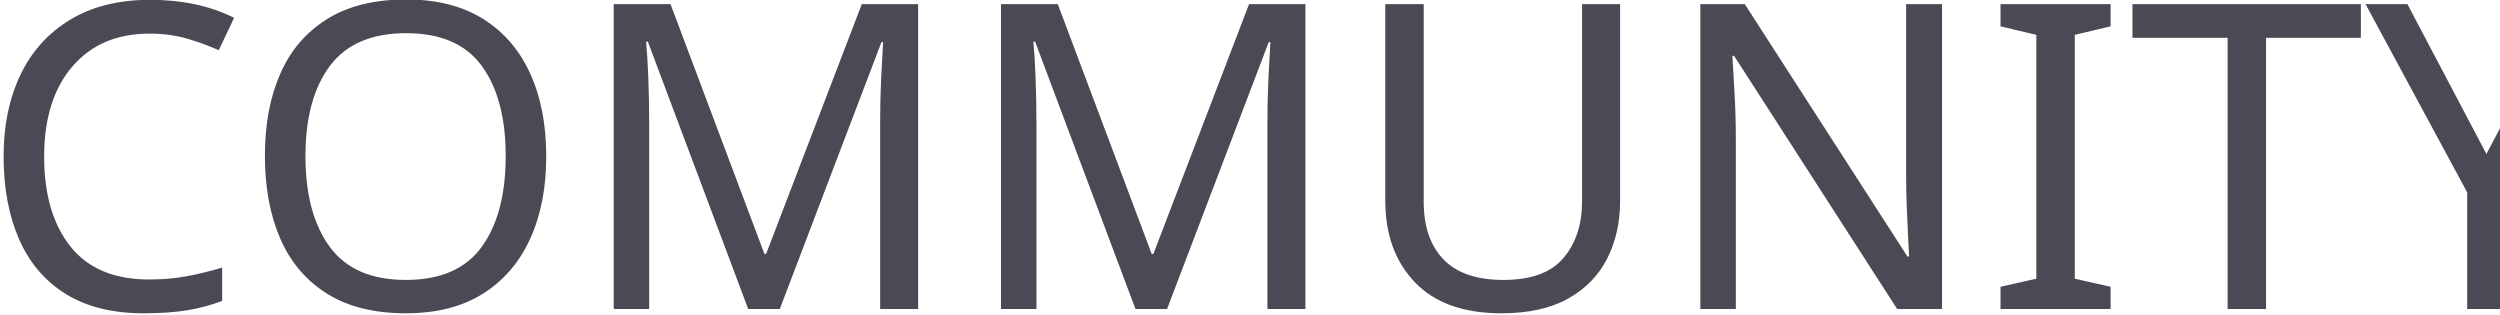
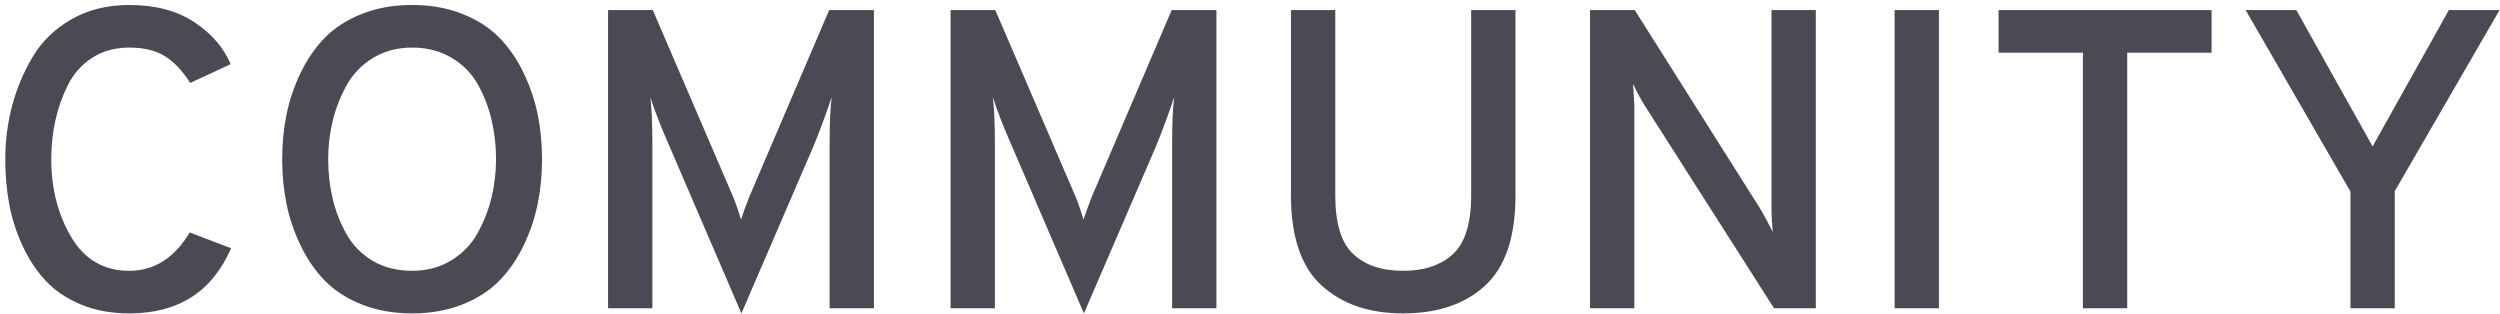
- <svg xmlns="http://www.w3.org/2000/svg" width="445px" height="56px" viewBox="0 0 445 56" version="1.1">
-   <g id="Page-1" stroke="none" stroke-width="1" fill="none" fill-rule="evenodd" font-family="Overpass-SemiBold, Overpass" font-size="76" font-weight="500">
-     <text id="COMMUNITY" fill="#4A4A55">
-       <tspan x="-4" y="55">COMMUNITY</tspan>
-     </text>
+ <svg xmlns="http://www.w3.org/2000/svg" width="446px" height="56px" viewBox="0 0 446 56" version="1.1">
+   <g id="Page-1" stroke="none" stroke-width="1" fill="none" fill-rule="evenodd">
+     <path d="M23.056,55.912 C19.864,55.912 16.989,55.38 14.43,54.316 C11.871,53.252 9.769,51.833 8.122,50.06 C6.475,48.287 5.095,46.184 3.98,43.752 C2.865,41.32 2.08,38.837 1.624,36.304 C1.168,33.771 0.94,31.136 0.94,28.4 C0.94,25.157 1.345,21.991 2.156,18.9 C2.967,15.809 4.195,12.883 5.842,10.122 C7.489,7.361 9.794,5.131 12.758,3.434 C15.722,1.737 19.155,0.888 23.056,0.888 C27.717,0.888 31.593,1.914 34.684,3.966 C37.775,6.018 39.928,8.513 41.144,11.452 L33.924,14.796 C32.556,12.617 31.049,11.021 29.402,10.008 C27.755,8.995 25.64,8.488 23.056,8.488 C20.523,8.488 18.319,9.096 16.444,10.312 C14.569,11.528 13.125,13.149 12.112,15.176 C11.099,17.203 10.351,19.318 9.87,21.522 C9.389,23.726 9.148,26.019 9.148,28.4 C9.148,33.669 10.339,38.305 12.72,42.308 C15.101,46.311 18.547,48.312 23.056,48.312 C27.515,48.312 31.112,46.032 33.848,41.472 L41.22,44.284 C37.876,52.036 31.821,55.912 23.056,55.912 Z M82.488,54.316 C79.803,55.38 76.813,55.912 73.52,55.912 C70.227,55.912 67.237,55.38 64.552,54.316 C61.867,53.252 59.663,51.833 57.94,50.06 C56.217,48.287 54.773,46.184 53.608,43.752 C52.443,41.32 51.607,38.837 51.1,36.304 C50.593,33.771 50.34,31.136 50.34,28.4 C50.34,25.664 50.593,23.029 51.1,20.496 C51.607,17.963 52.443,15.48 53.608,13.048 C54.773,10.616 56.217,8.513 57.94,6.74 C59.663,4.967 61.867,3.548 64.552,2.484 C67.237,1.42 70.227,0.888 73.52,0.888 C76.813,0.888 79.803,1.42 82.488,2.484 C85.173,3.548 87.377,4.967 89.1,6.74 C90.823,8.513 92.267,10.616 93.432,13.048 C94.597,15.48 95.433,17.963 95.94,20.496 C96.447,23.029 96.7,25.664 96.7,28.4 C96.7,31.136 96.447,33.771 95.94,36.304 C95.433,38.837 94.597,41.32 93.432,43.752 C92.267,46.184 90.823,48.287 89.1,50.06 C87.377,51.833 85.173,53.252 82.488,54.316 Z M66.528,46.564 C68.555,47.729 70.885,48.312 73.52,48.312 C76.155,48.312 78.485,47.691 80.512,46.45 C82.539,45.209 84.109,43.575 85.224,41.548 C86.339,39.521 87.162,37.406 87.694,35.202 C88.226,32.998 88.492,30.731 88.492,28.4 C88.492,25.968 88.226,23.625 87.694,21.37 C87.162,19.115 86.339,17 85.224,15.024 C84.109,13.048 82.539,11.465 80.512,10.274 C78.485,9.083 76.155,8.488 73.52,8.488 C70.885,8.488 68.555,9.109 66.528,10.35 C64.501,11.591 62.931,13.225 61.816,15.252 C60.701,17.279 59.878,19.394 59.346,21.598 C58.814,23.802 58.548,26.069 58.548,28.4 C58.548,30.832 58.814,33.175 59.346,35.43 C59.878,37.685 60.701,39.8 61.816,41.776 C62.931,43.752 64.501,45.348 66.528,46.564 Z M155.904,55 L148,55 L148,25.892 C148,22.041 148.127,19.179 148.38,17.304 L147.918,18.655 C146.926,21.524 145.99,24.012 145.112,26.12 L132.268,55.912 L119.348,25.892 C117.98,22.801 116.865,19.939 116.004,17.304 L116.067,17.815 C116.278,19.684 116.384,22.376 116.384,25.892 L116.384,55 L108.48,55 L108.48,1.8 L116.46,1.8 L130.748,35.012 C131.255,36.228 131.736,37.621 132.192,39.192 C132.547,38.077 133.053,36.684 133.712,35.012 L147.924,1.8 L155.904,1.8 L155.904,55 Z M217.008,55 L209.104,55 L209.104,25.892 C209.104,22.041 209.231,19.179 209.484,17.304 L209.022,18.655 C208.03,21.524 207.094,24.012 206.216,26.12 L193.372,55.912 L180.452,25.892 C179.084,22.801 177.969,19.939 177.108,17.304 L177.171,17.815 C177.382,19.684 177.488,22.376 177.488,25.892 L177.488,55 L169.584,55 L169.584,1.8 L177.564,1.8 L191.852,35.012 C192.359,36.228 192.84,37.621 193.296,39.192 C193.651,38.077 194.157,36.684 194.816,35.012 L209.028,1.8 L217.008,1.8 L217.008,55 Z M250.296,55.912 C244.267,55.912 239.428,54.253 235.78,50.934 C232.132,47.615 230.308,42.257 230.308,34.86 L230.308,1.8 L238.212,1.8 L238.212,34.86 C238.212,39.825 239.276,43.309 241.404,45.31 C243.532,47.311 246.496,48.312 250.296,48.312 C254.096,48.312 257.073,47.311 259.226,45.31 C261.379,43.309 262.456,39.825 262.456,34.86 L262.456,1.8 L270.36,1.8 L270.36,34.86 C270.36,42.257 268.561,47.615 264.964,50.934 C261.367,54.253 256.477,55.912 250.296,55.912 Z M323.94,55 L316.492,55 L293.464,18.9 C292.755,17.785 292.045,16.468 291.336,14.948 L291.554,18.628 C291.561,18.767 291.564,18.858 291.564,18.9 L291.564,55 L283.66,55 L283.66,1.8 L291.64,1.8 L314.06,37.292 L314.292,37.681 C314.816,38.577 315.474,39.815 316.264,41.396 C316.112,39.876 316.036,38.533 316.036,37.368 L316.036,1.8 L323.94,1.8 L323.94,55 Z M338,55 L338,1.8 L345.904,1.8 L345.904,55 L338,55 Z M379.496,9.4 L379.496,55 L371.592,55 L371.592,9.4 L356.544,9.4 L356.544,1.8 L394.544,1.8 L394.544,9.4 L379.496,9.4 Z M419.32,55 L419.32,34.176 L400.624,1.8 L409.668,1.8 L423.272,26.12 L436.876,1.8 L445.92,1.8 L427.224,34.1 L427.224,55 L419.32,55 Z" id="COMMUNITY" fill="#4A4A55" fill-rule="nonzero" />
  </g>
</svg>
